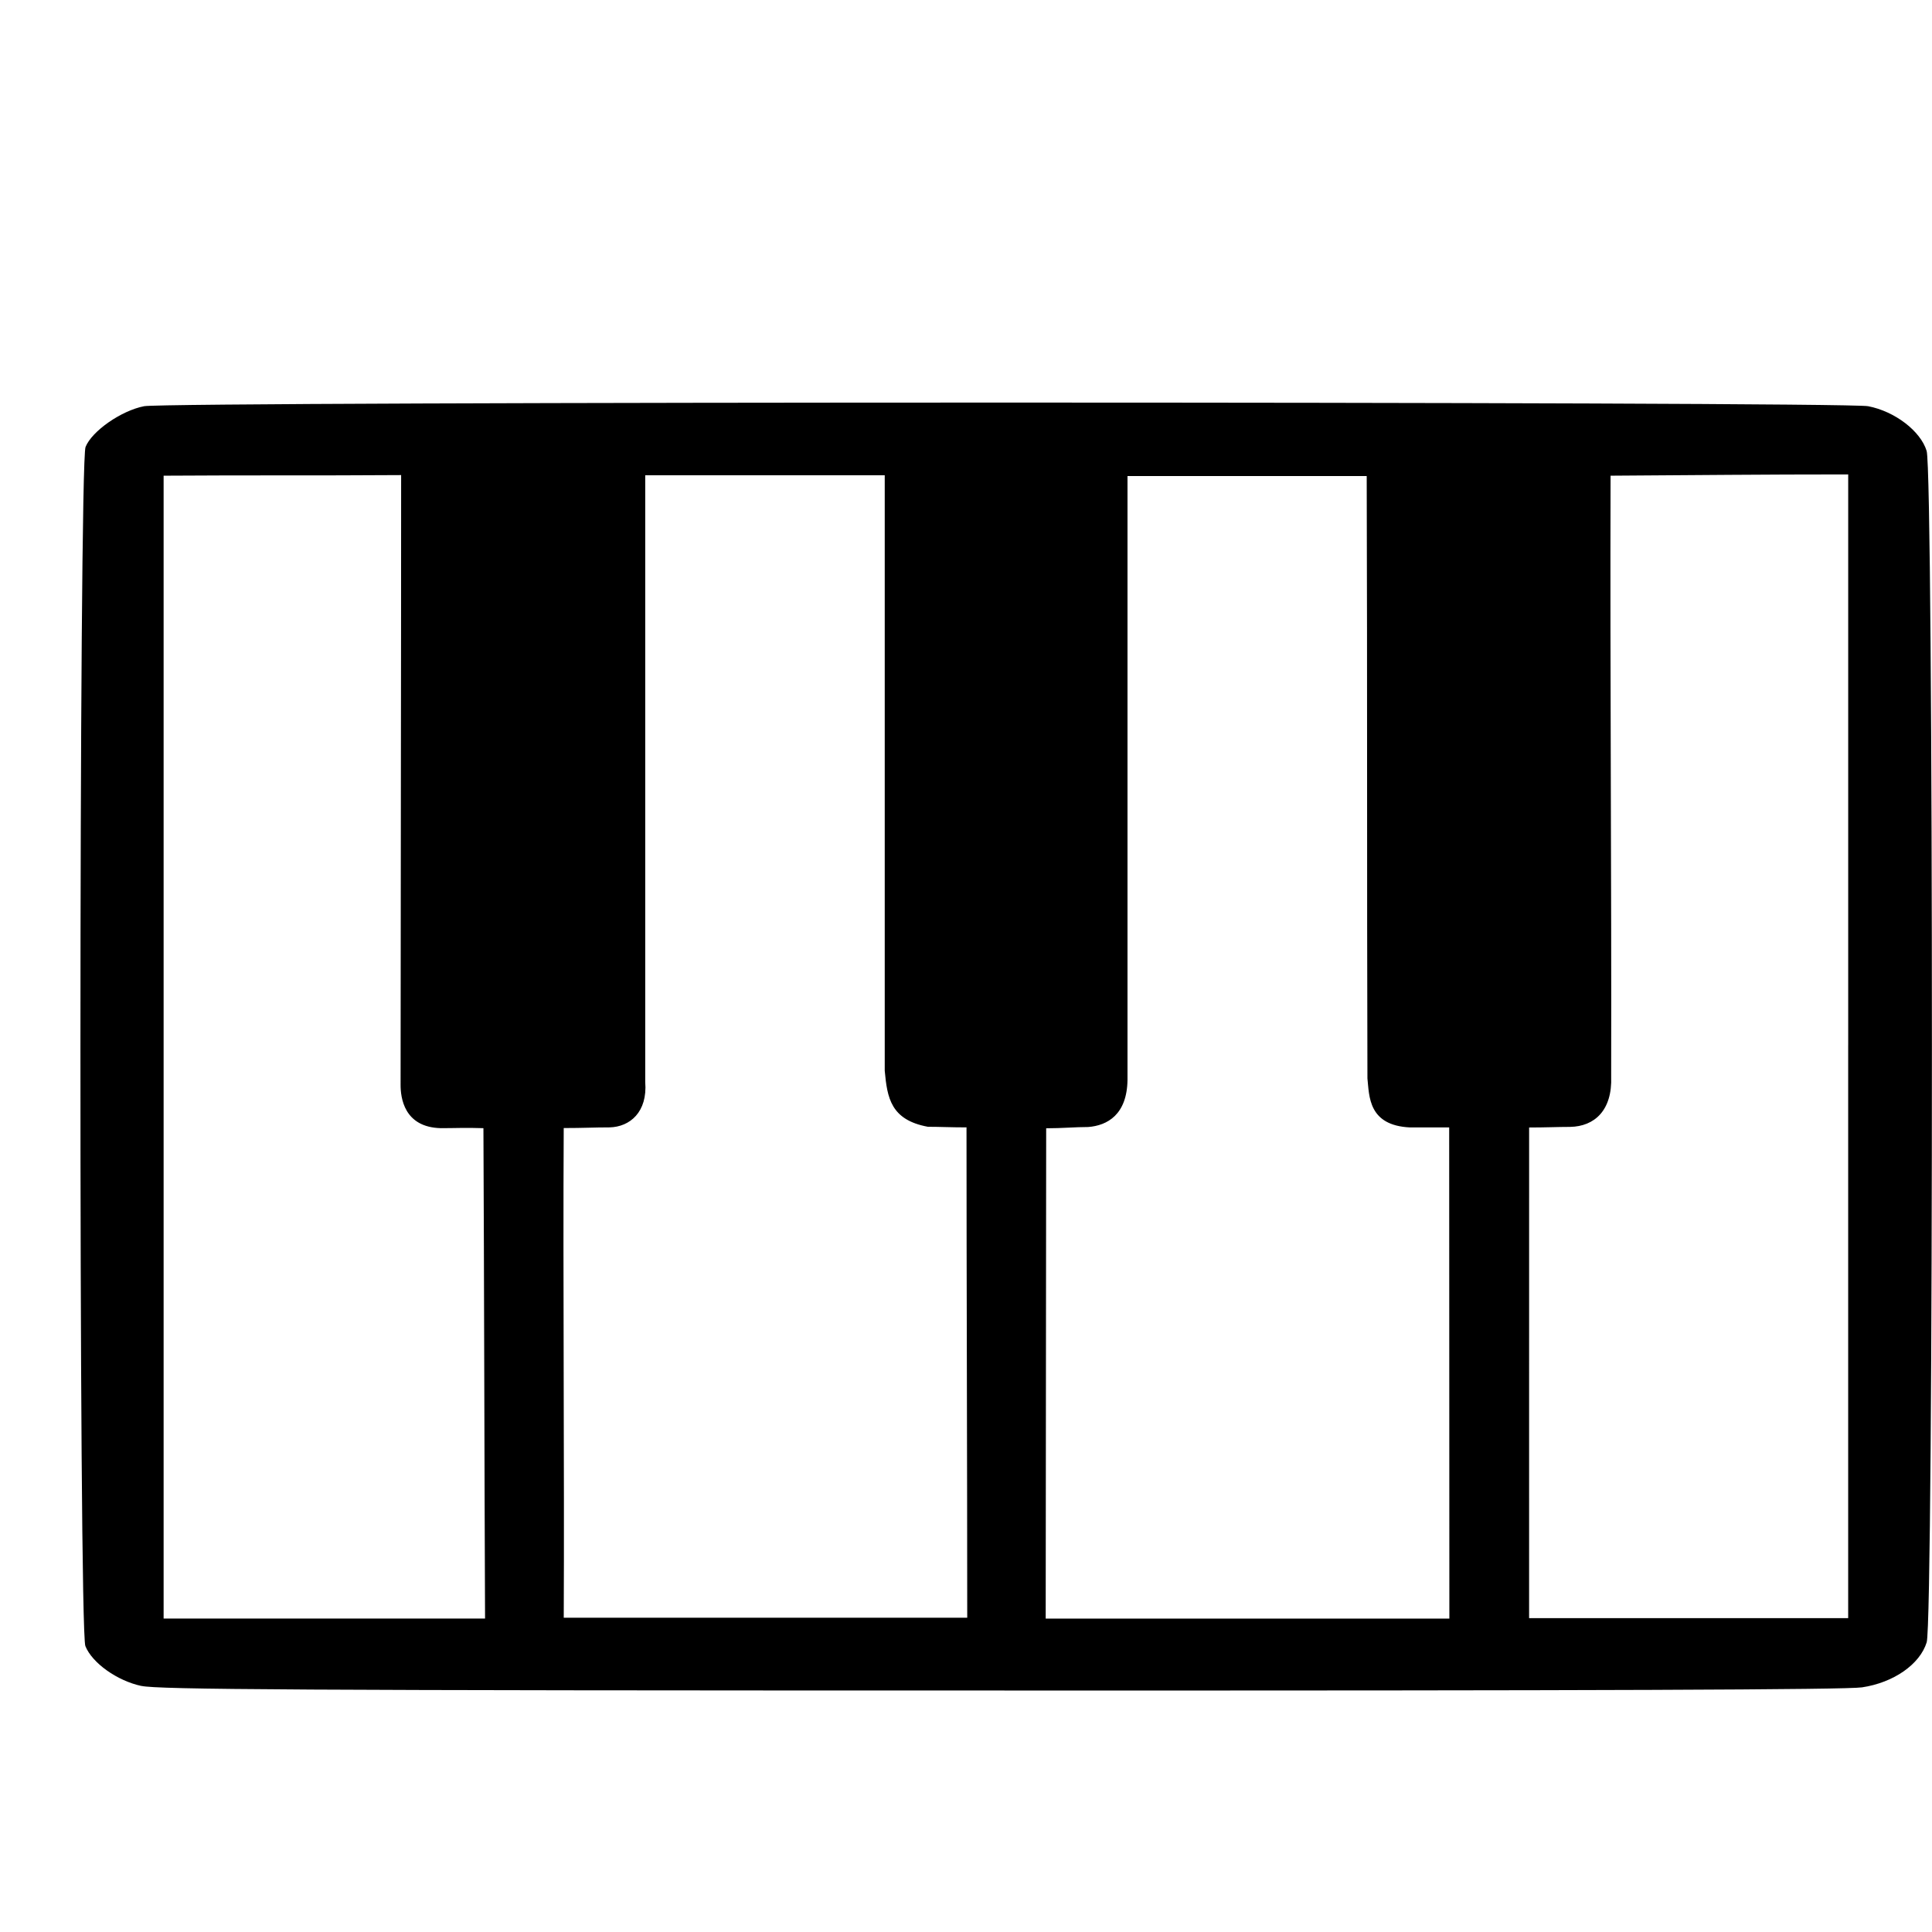
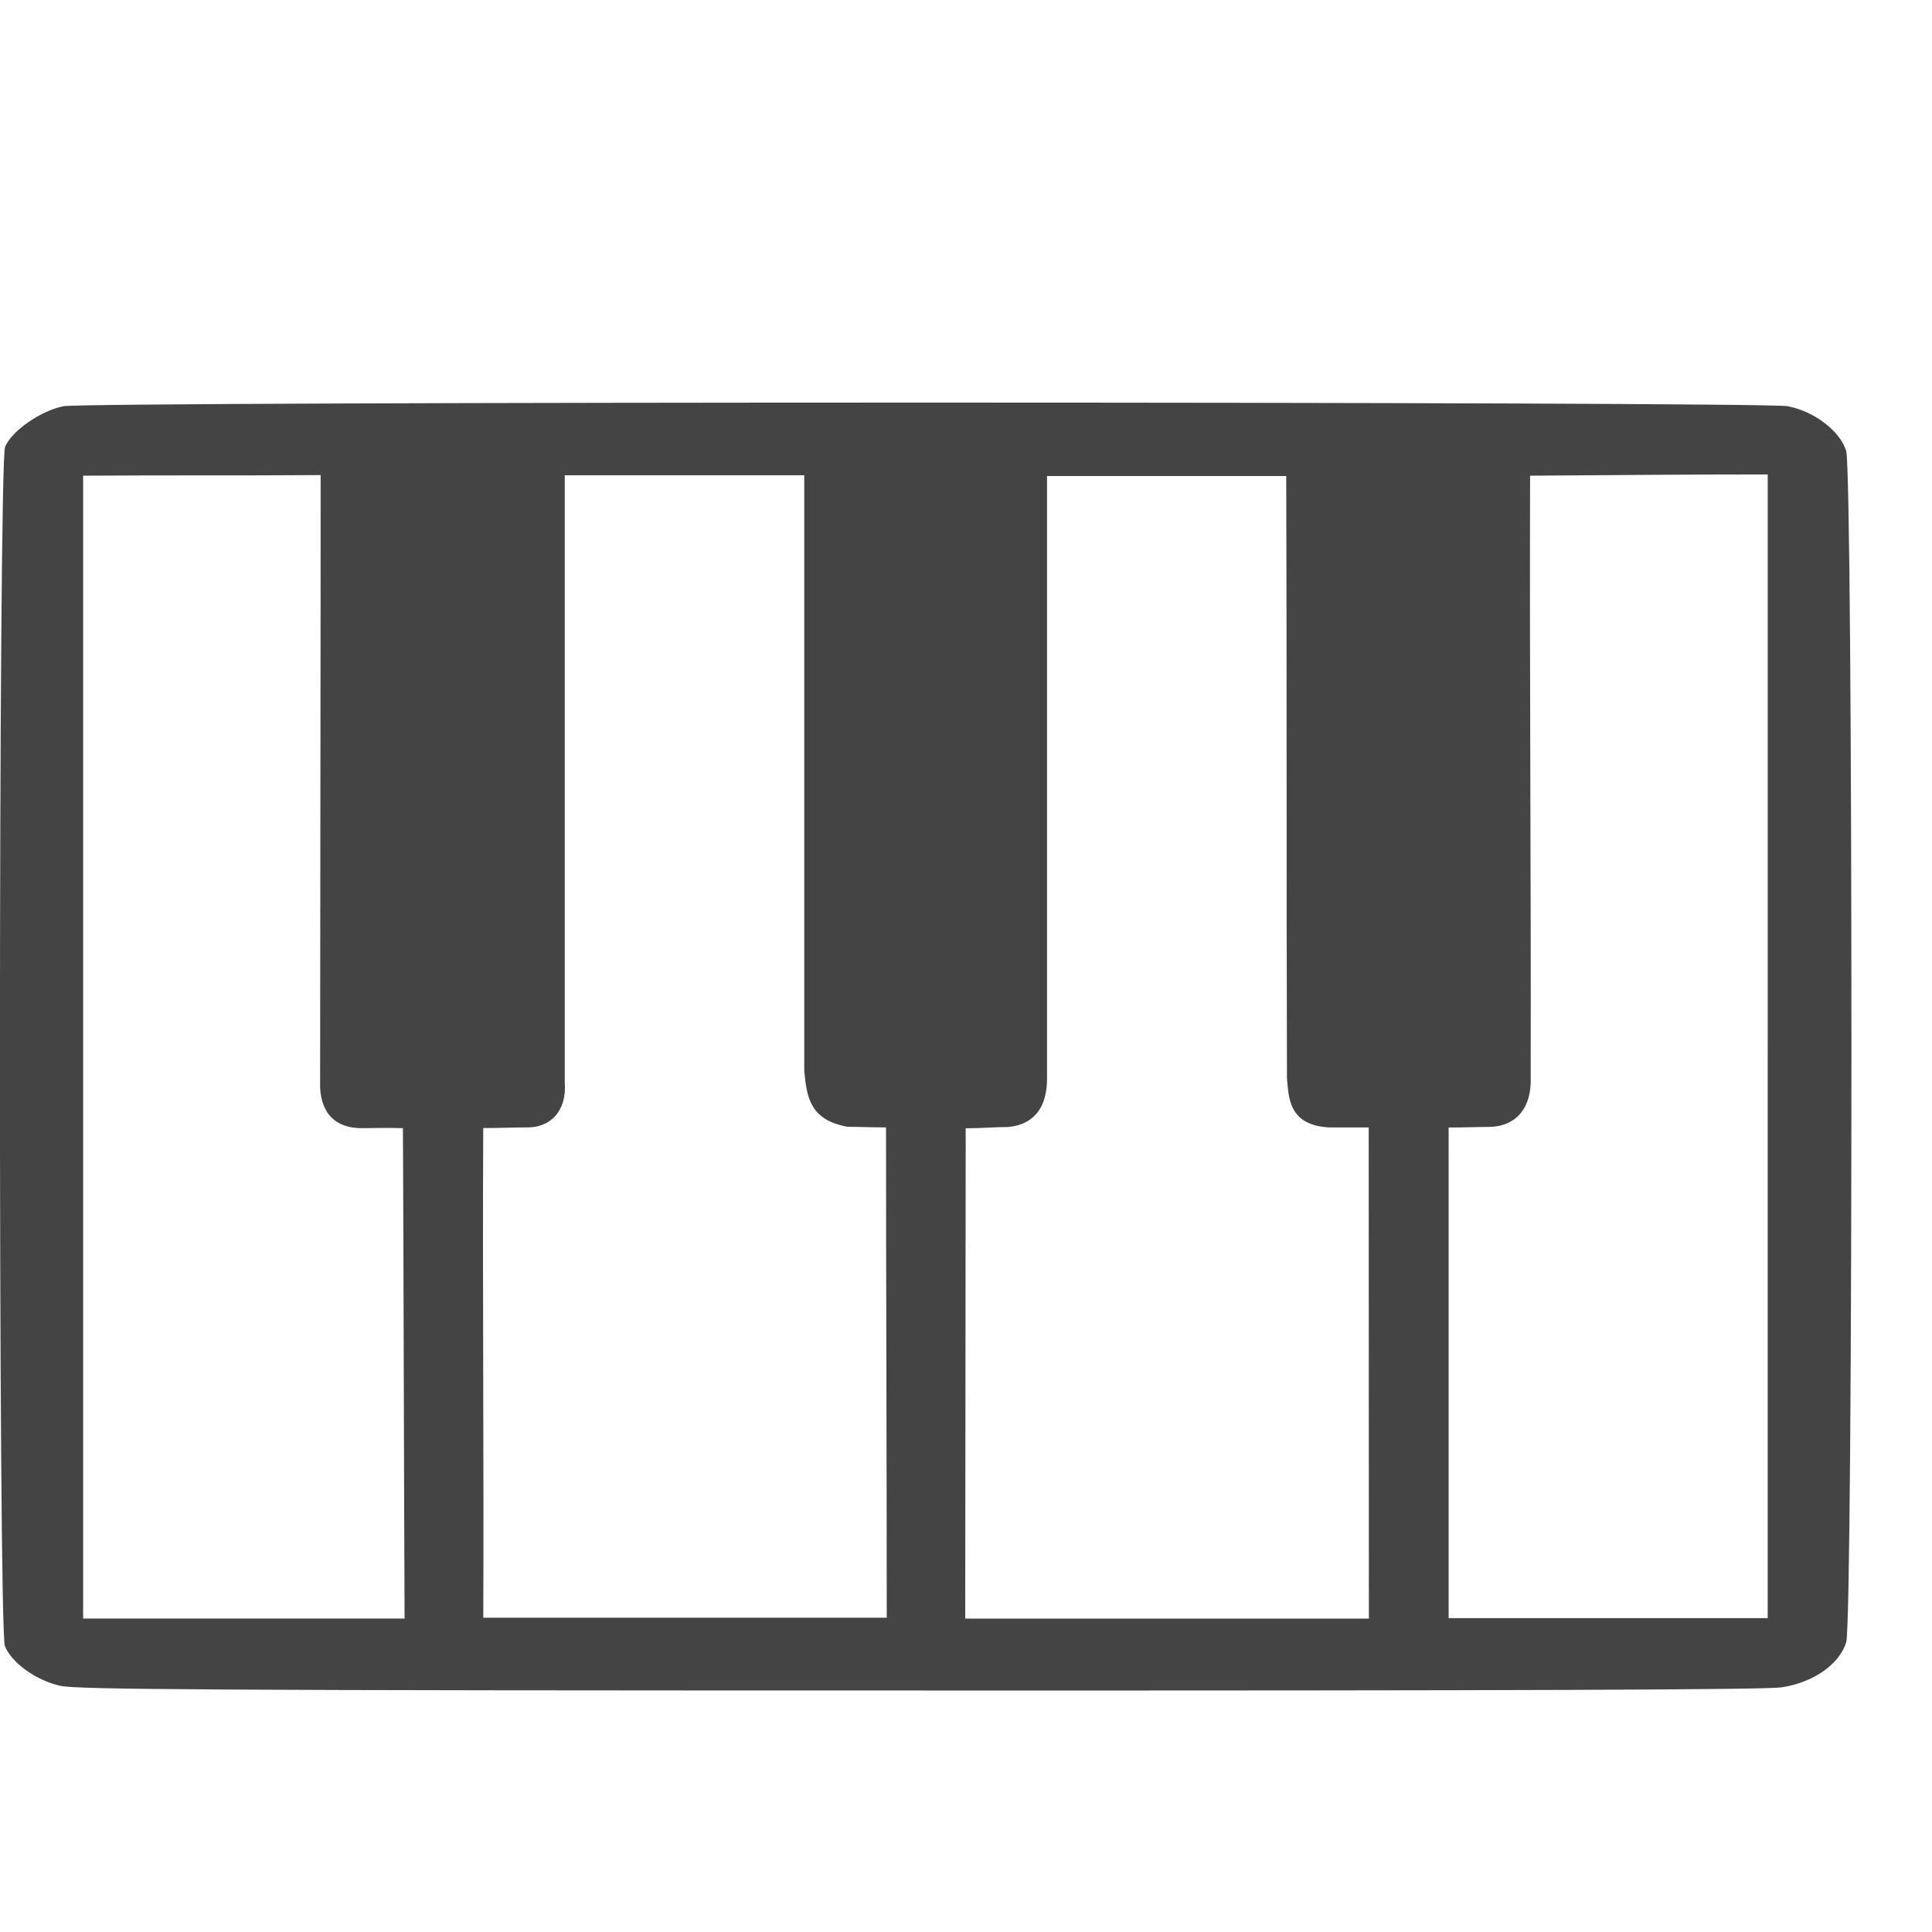
<svg xmlns="http://www.w3.org/2000/svg" width="32" height="32" id="svg2" version="1.1">
  <defs id="defs4" />
  <g id="layer1" transform="translate(0,-1020.362)">
-     <path style="fill:#000000" d="m 2.342,1048.287 c -0.402,-0.086 -0.816,-0.381 -0.928,-0.661 -0.111,-0.278 -0.108,-19.583 0.003,-19.861 0.105,-0.263 0.592,-0.602 0.97,-0.675 0.411,-0.08 28.143,-0.08 28.555,0 0.442,0.085 0.868,0.411 0.969,0.74 0.116,0.377 0.117,19.359 0.001,19.734 -0.113,0.365 -0.548,0.668 -1.072,0.746 -0.269,0.039 -4.258,0.055 -14.203,0.052 -11.811,0 -14.011,-0.016 -14.296,-0.076 z m 5.663,-9.239 c -0.303,-0.01 -0.457,0 -0.703,-1e-4 -0.614,-0.014 -0.668,-0.512 -0.667,-0.721 0.001,-3.334 0.009,-6.728 0.009,-10.096 -1.495,0.01 -2.439,0 -3.934,0.01 l 0,9.451 0,9.478 c 2.031,0 3.292,0 5.324,0 -0.011,-2.469 -0.015,-5.653 -0.027,-8.122 z m 8.002,-0.013 c -0.251,0 -0.447,-0.01 -0.638,-0.01 -0.616,-0.114 -0.674,-0.48 -0.715,-0.928 0,-3.335 0,-6.491 0,-9.863 -1.102,0 -2.865,0 -3.967,0 0,3.479 0,6.595 0,10.049 0.04,0.5 -0.255,0.744 -0.591,0.752 -0.263,0 -0.431,0.011 -0.759,0.011 -0.014,2.466 0.012,5.646 4.006e-4,8.111 2.175,0 4.508,0 6.683,0 1e-6,-2.474 -0.012,-5.655 -0.012,-8.129 z m 7.996,9e-4 c -0.244,0 -0.446,0 -0.647,0 -0.695,-0.032 -0.676,-0.519 -0.707,-0.812 -0.01,-3.377 -0.001,-6.567 -0.012,-9.977 -1.113,-7e-4 -2.965,0 -3.962,0 0,3.429 0,6.602 0,10.001 -0.008,0.577 -0.335,0.757 -0.652,0.781 -0.216,0 -0.43,0.021 -0.695,0.021 0,2.474 -0.008,5.647 -0.008,8.121 2.15,0 4.536,0 6.686,0 2.3e-4,-2.773 -0.003,-5.601 -0.003,-8.131 z m 6.609,-1.371 0,-9.445 c -1.48,0 -2.456,0.012 -3.936,0.021 -0.01,3.417 0.017,6.567 0.01,9.951 0.021,0.563 -0.277,0.827 -0.679,0.835 -0.211,0 -0.404,0.01 -0.68,0.01 0,2.474 -3.45e-4,5.653 -3.45e-4,8.127 2.028,0 3.257,0 5.285,0 l 0,-9.483 z" id="path2996" />
+     <path style="fill:#444444;fill-opacity:1" d="m 1.009,1048.287 c -0.402,-0.086 -0.816,-0.381 -0.928,-0.661 -0.111,-0.278 -0.108,-19.583 0.003,-19.861 0.105,-0.263 0.592,-0.602 0.97,-0.675 0.411,-0.08 28.143,-0.08 28.555,0 0.442,0.085 0.868,0.411 0.969,0.74 0.116,0.377 0.117,19.359 0.001,19.734 -0.113,0.365 -0.548,0.668 -1.072,0.746 -0.269,0.039 -4.258,0.055 -14.203,0.052 -11.811,0 -14.011,-0.016 -14.296,-0.076 z m 5.663,-9.239 c -0.303,-0.01 -0.457,0 -0.703,-1e-4 -0.614,-0.014 -0.668,-0.512 -0.667,-0.721 0.001,-3.334 0.009,-6.728 0.009,-10.096 -1.495,0.01 -2.439,0 -3.934,0.01 l 0,9.451 0,9.478 c 2.031,0 3.292,0 5.324,0 -0.011,-2.469 -0.015,-5.653 -0.027,-8.122 z m 8.002,-0.013 c -0.251,0 -0.447,-0.01 -0.638,-0.01 -0.616,-0.114 -0.674,-0.48 -0.715,-0.928 0,-3.335 0,-6.491 0,-9.863 -1.102,0 -2.865,0 -3.967,0 0,3.479 0,6.595 0,10.049 0.04,0.5 -0.255,0.744 -0.591,0.752 -0.263,0 -0.431,0.011 -0.759,0.011 -0.014,2.466 0.012,5.646 4.006e-4,8.111 2.175,0 4.508,0 6.683,0 10e-7,-2.474 -0.012,-5.655 -0.012,-8.129 z m 7.996,9e-4 c -0.244,0 -0.446,0 -0.647,0 -0.695,-0.032 -0.676,-0.519 -0.707,-0.812 -0.01,-3.377 -0.001,-6.567 -0.012,-9.977 -1.113,-7e-4 -2.965,0 -3.962,0 0,3.429 0,6.602 0,10.001 -0.008,0.577 -0.335,0.757 -0.652,0.781 -0.216,0 -0.43,0.021 -0.695,0.021 0,2.474 -0.008,5.647 -0.008,8.121 2.15,0 4.536,0 6.686,0 2.3e-4,-2.773 -0.003,-5.601 -0.003,-8.131 z m 6.609,-1.371 0,-9.445 c -1.48,0 -2.456,0.012 -3.936,0.021 -0.01,3.417 0.017,6.567 0.01,9.951 0.021,0.563 -0.277,0.827 -0.679,0.835 -0.211,0 -0.404,0.01 -0.68,0.01 0,2.474 -3.45e-4,5.653 -3.45e-4,8.127 2.028,0 3.257,0 5.285,0 l 0,-9.483 z" id="path2996" />
  </g>
</svg>
